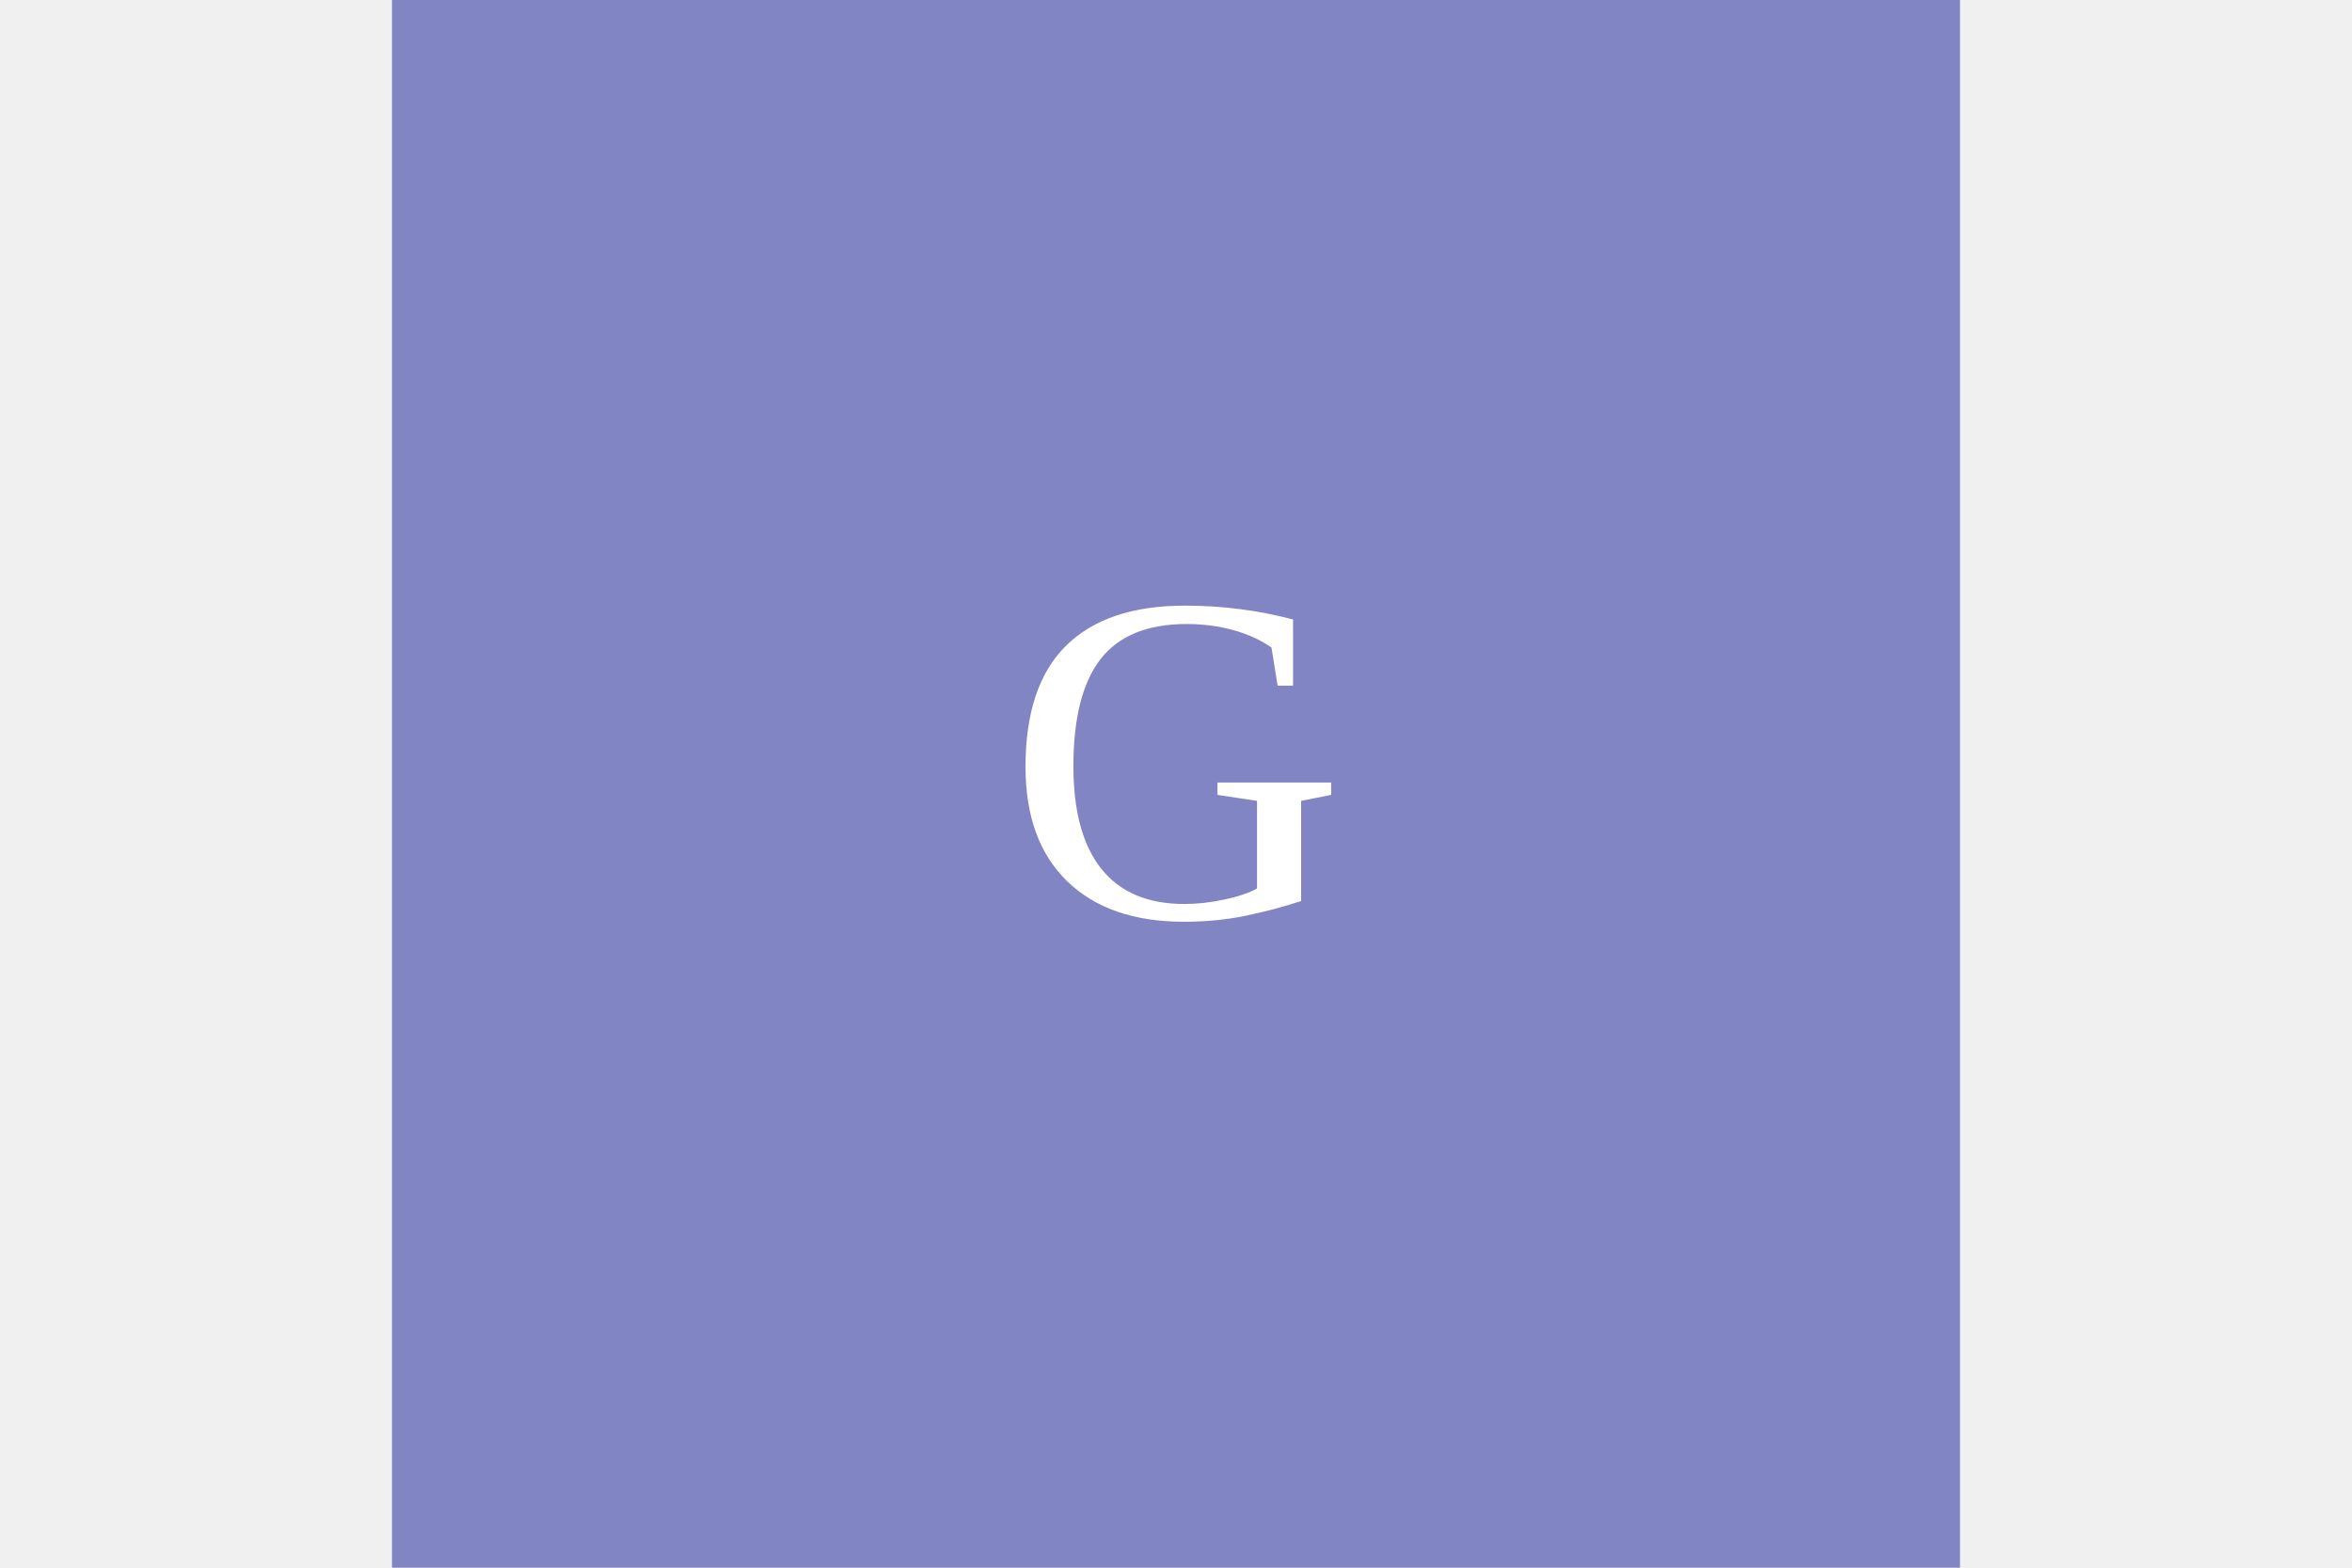
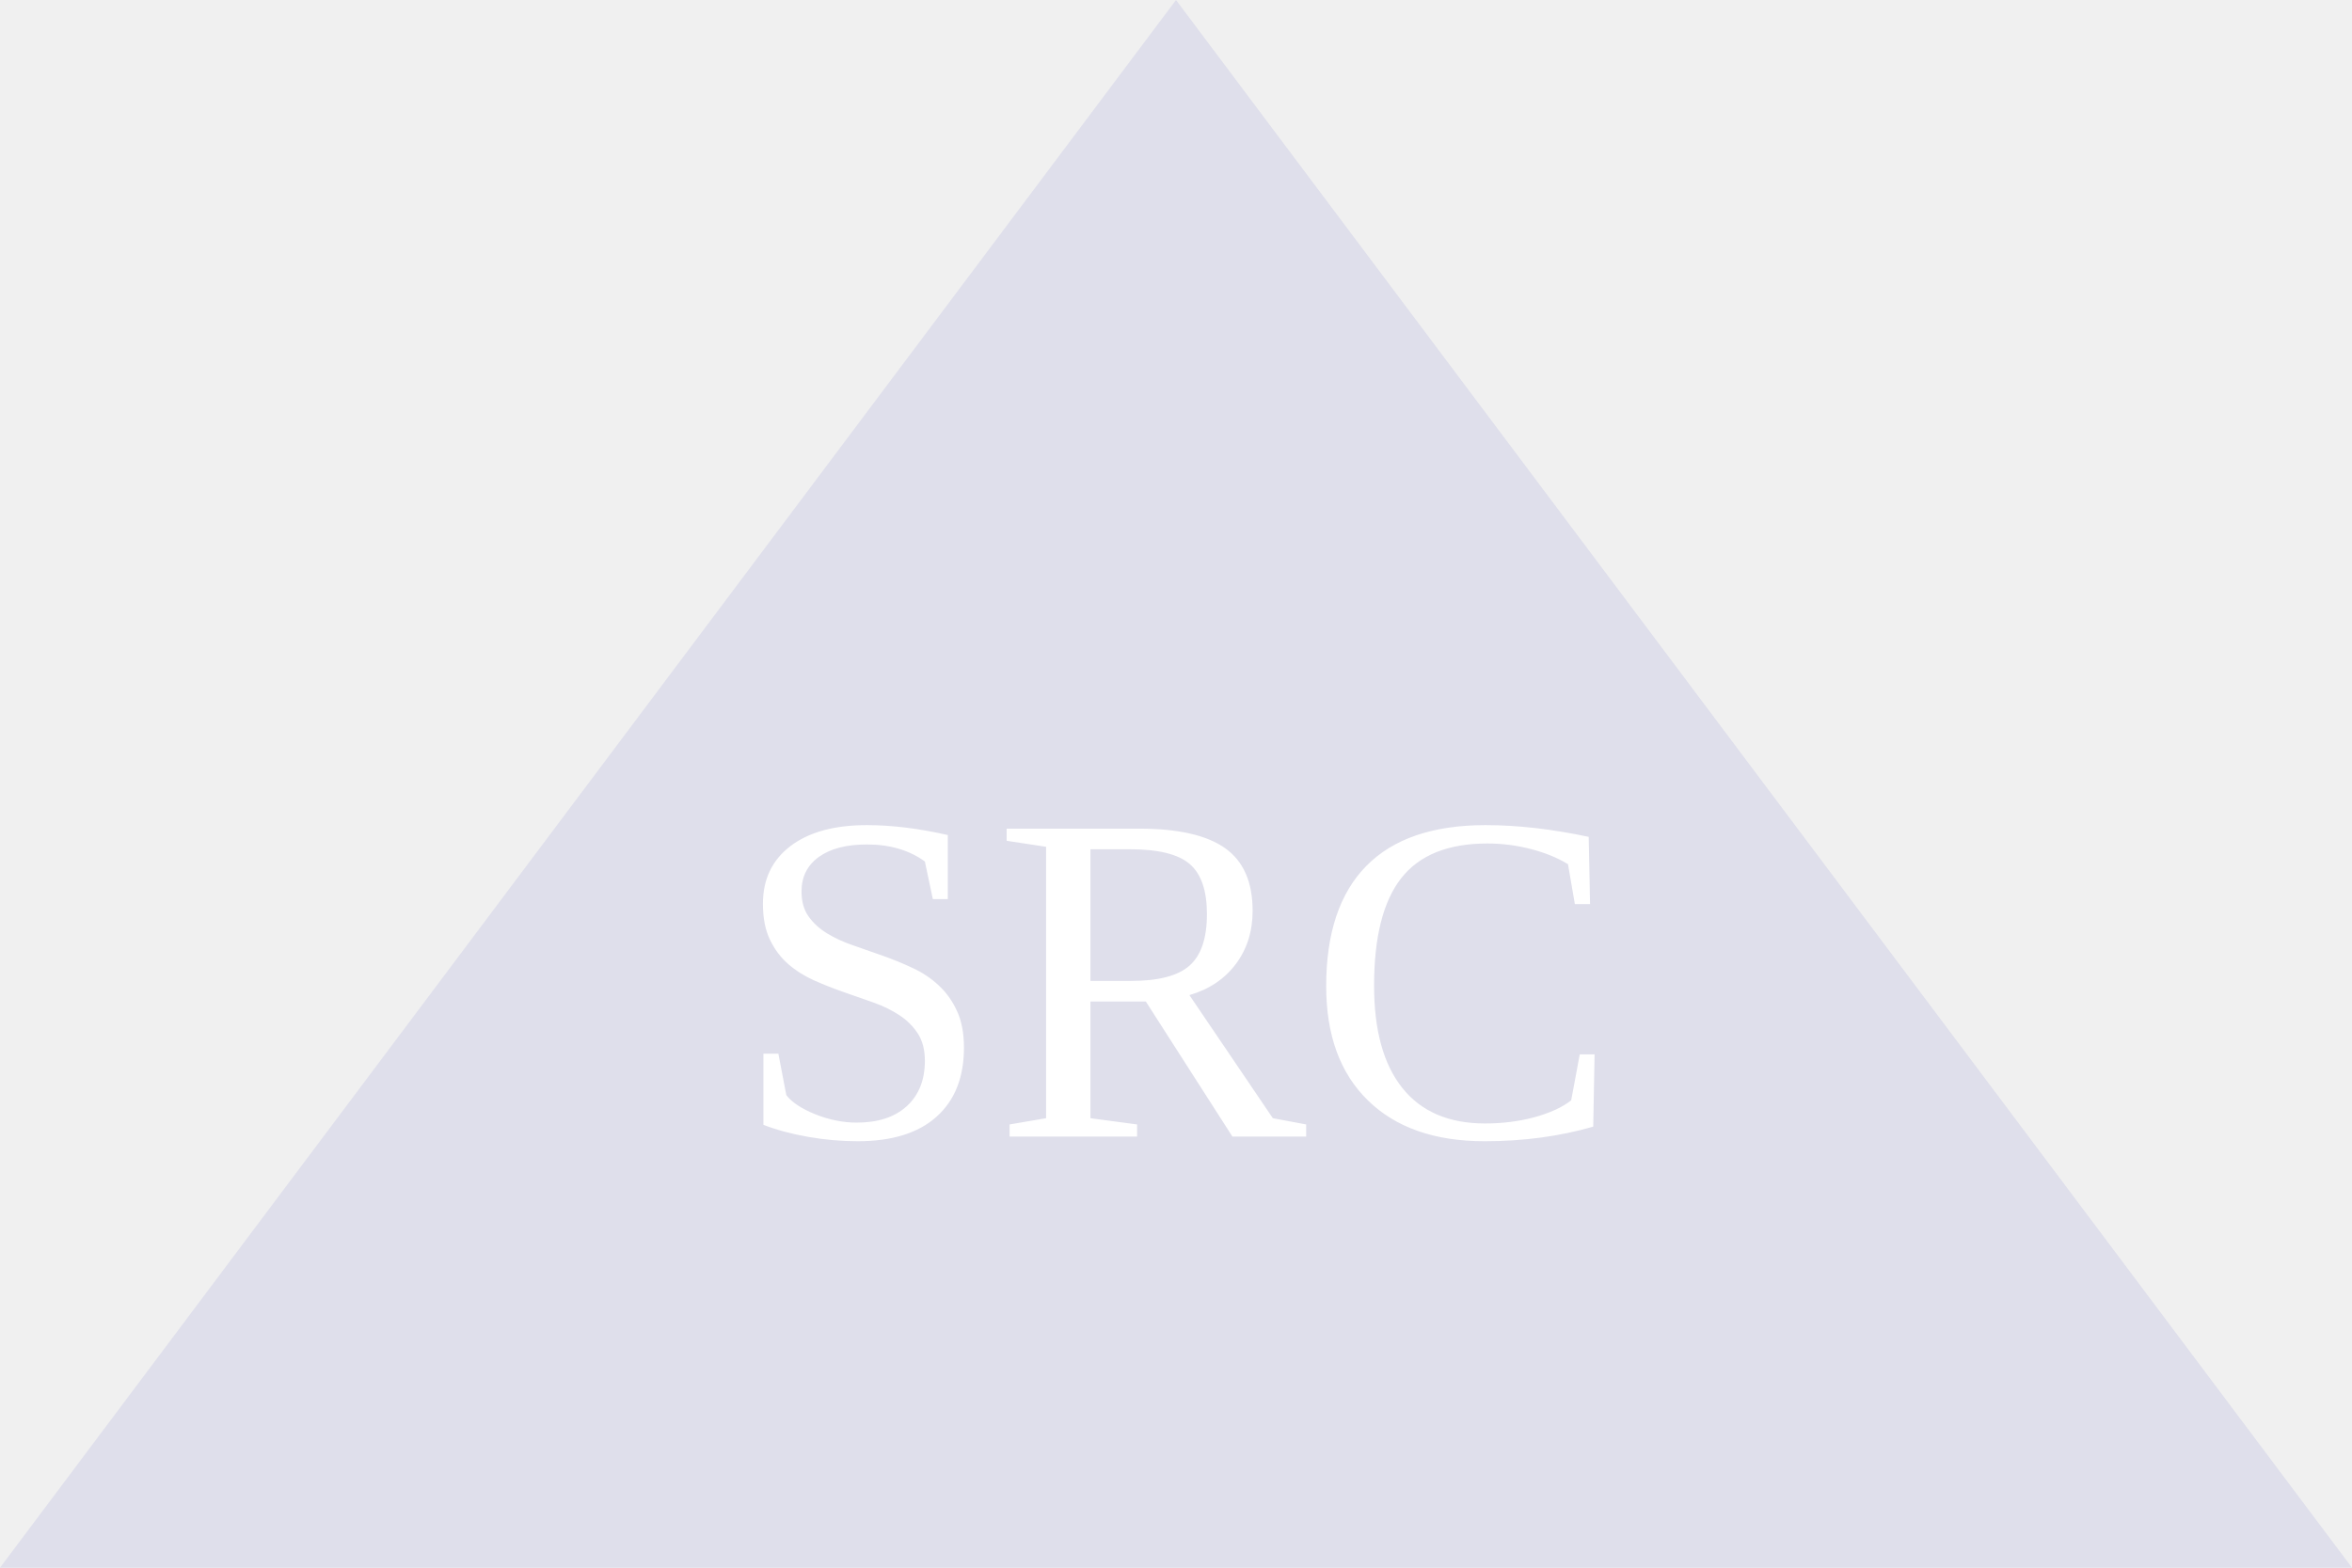
<svg xmlns="http://www.w3.org/2000/svg" version="1.1" width="300" height="200">
-   <rect x="50" y="0" width="200" height="200" fill="#8285c4" />
-   <text x="150" y="117" font-size="60" text-anchor="middle" fill="white">G</text>
+   <polygon points="0, 200 150, 0 300, 200" fill="#dfdfeb" />
+   <text x="150" y="145" font-size="60" text-anchor="middle" fill="white">SRC</text>
</svg>
